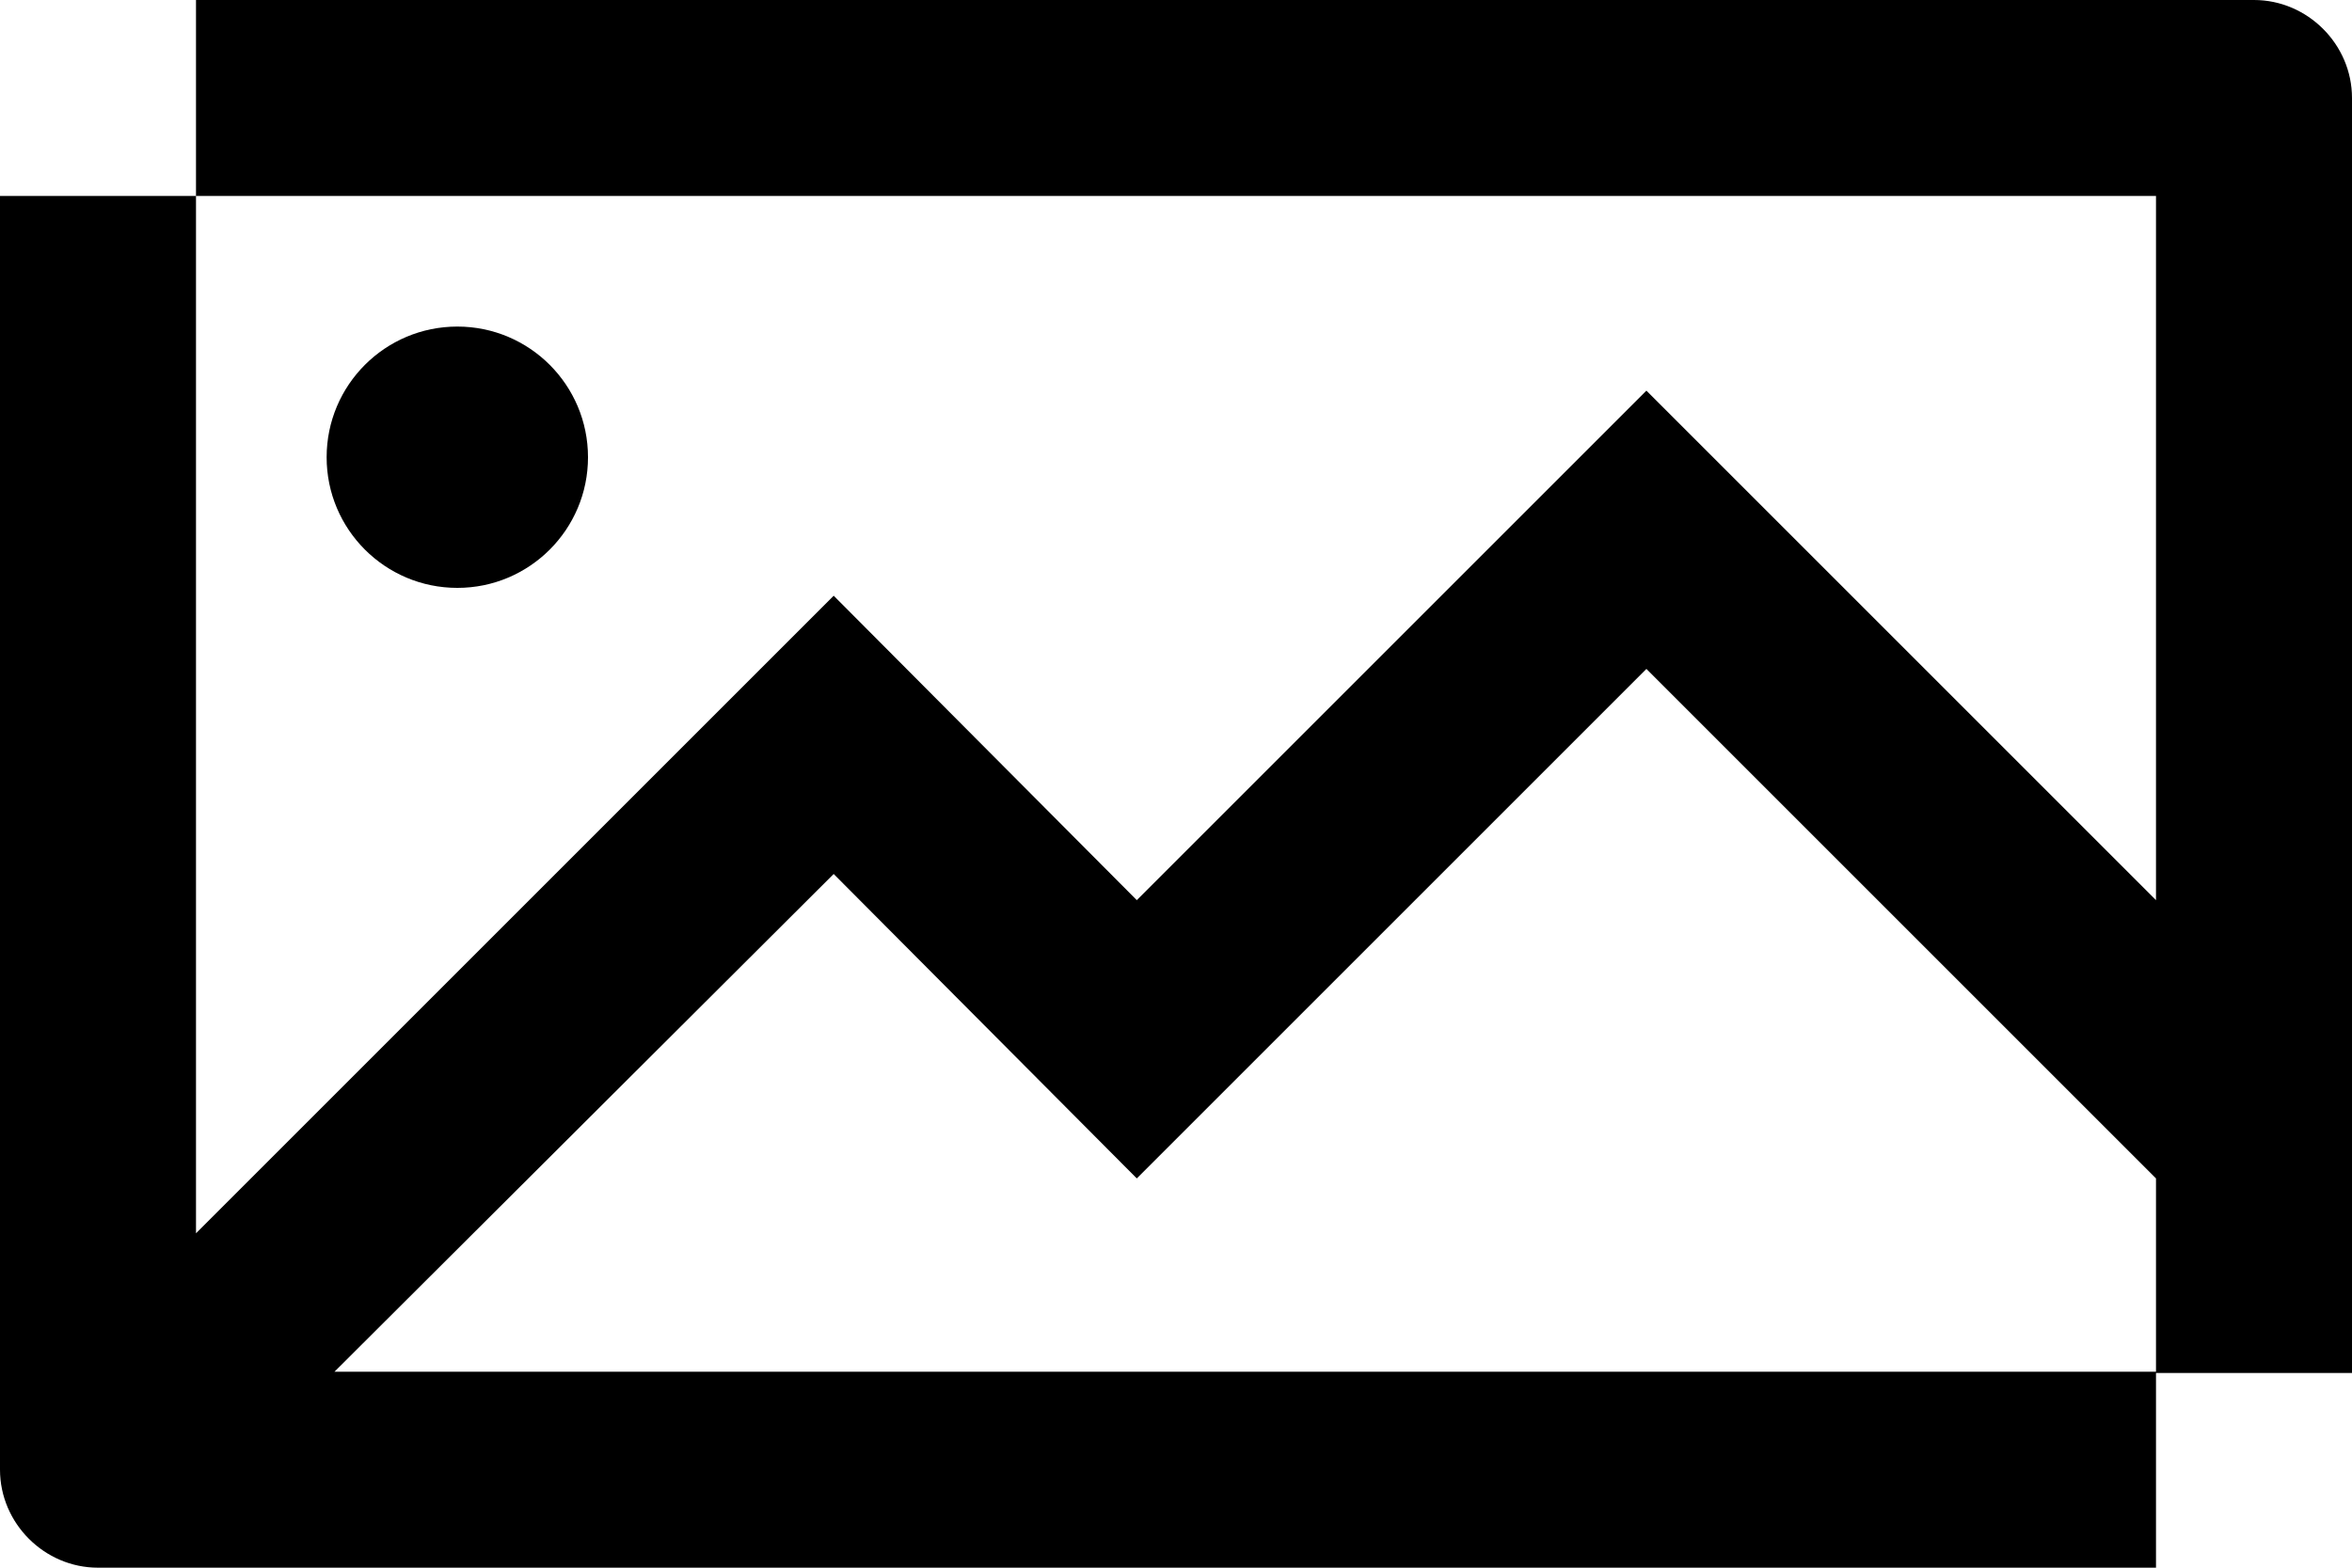
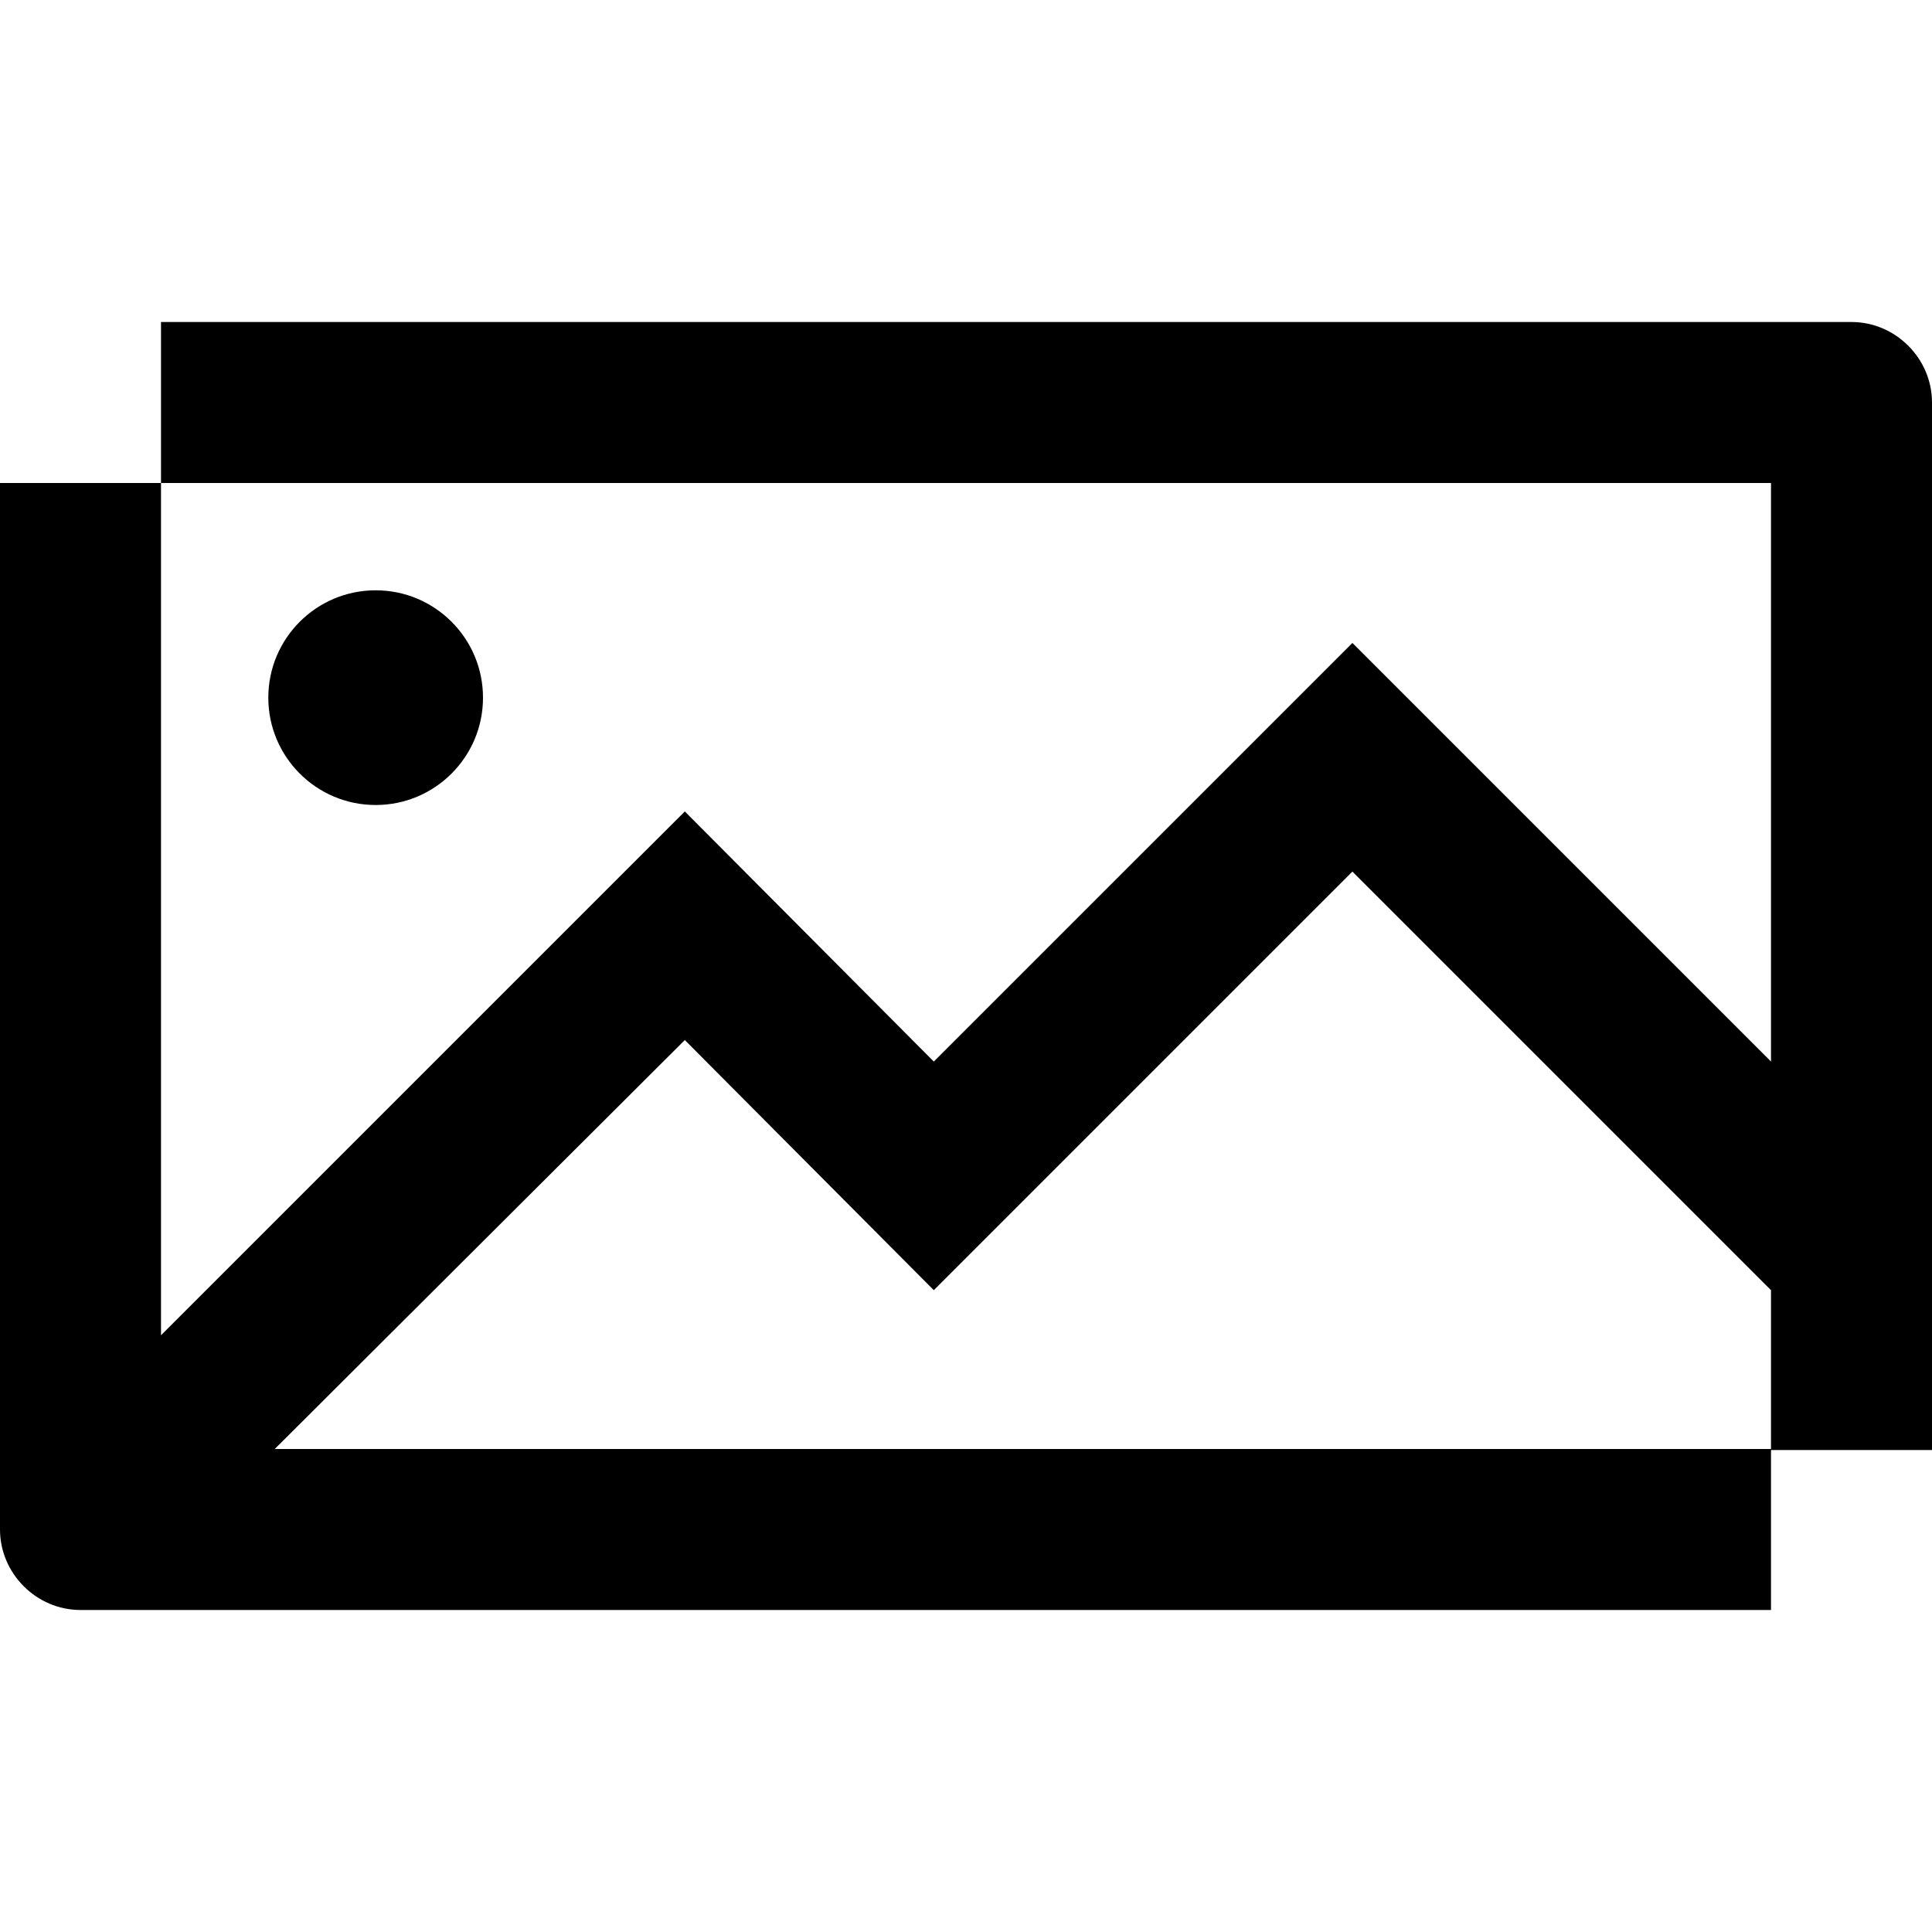
- <svg xmlns="http://www.w3.org/2000/svg" width="100%" height="100%" viewBox="0 0 24 16" fill="currentColor" stroke="none">
+ <svg xmlns="http://www.w3.org/2000/svg" width="100%" height="100%" viewBox="0 -4 24 24" fill="currentColor" stroke="none">
  <path d="M23 0H2V2H22V9.187L16.8 3.987L11.6 9.187L8.507 6.08L2 12.587V2H0V15C0 15.547 0.453 16 1 16H22V14H3.413L8.507 8.92L11.6 12.027L16.8 6.827L22 12.027V14.013H24V1C24 0.453 23.547 0 23 0Z" />
  <path d="M4.667 6C5.403 6 6 5.403 6 4.667C6 3.93 5.403 3.333 4.667 3.333C3.93 3.333 3.333 3.93 3.333 4.667C3.333 5.403 3.93 6 4.667 6Z" />
</svg>
